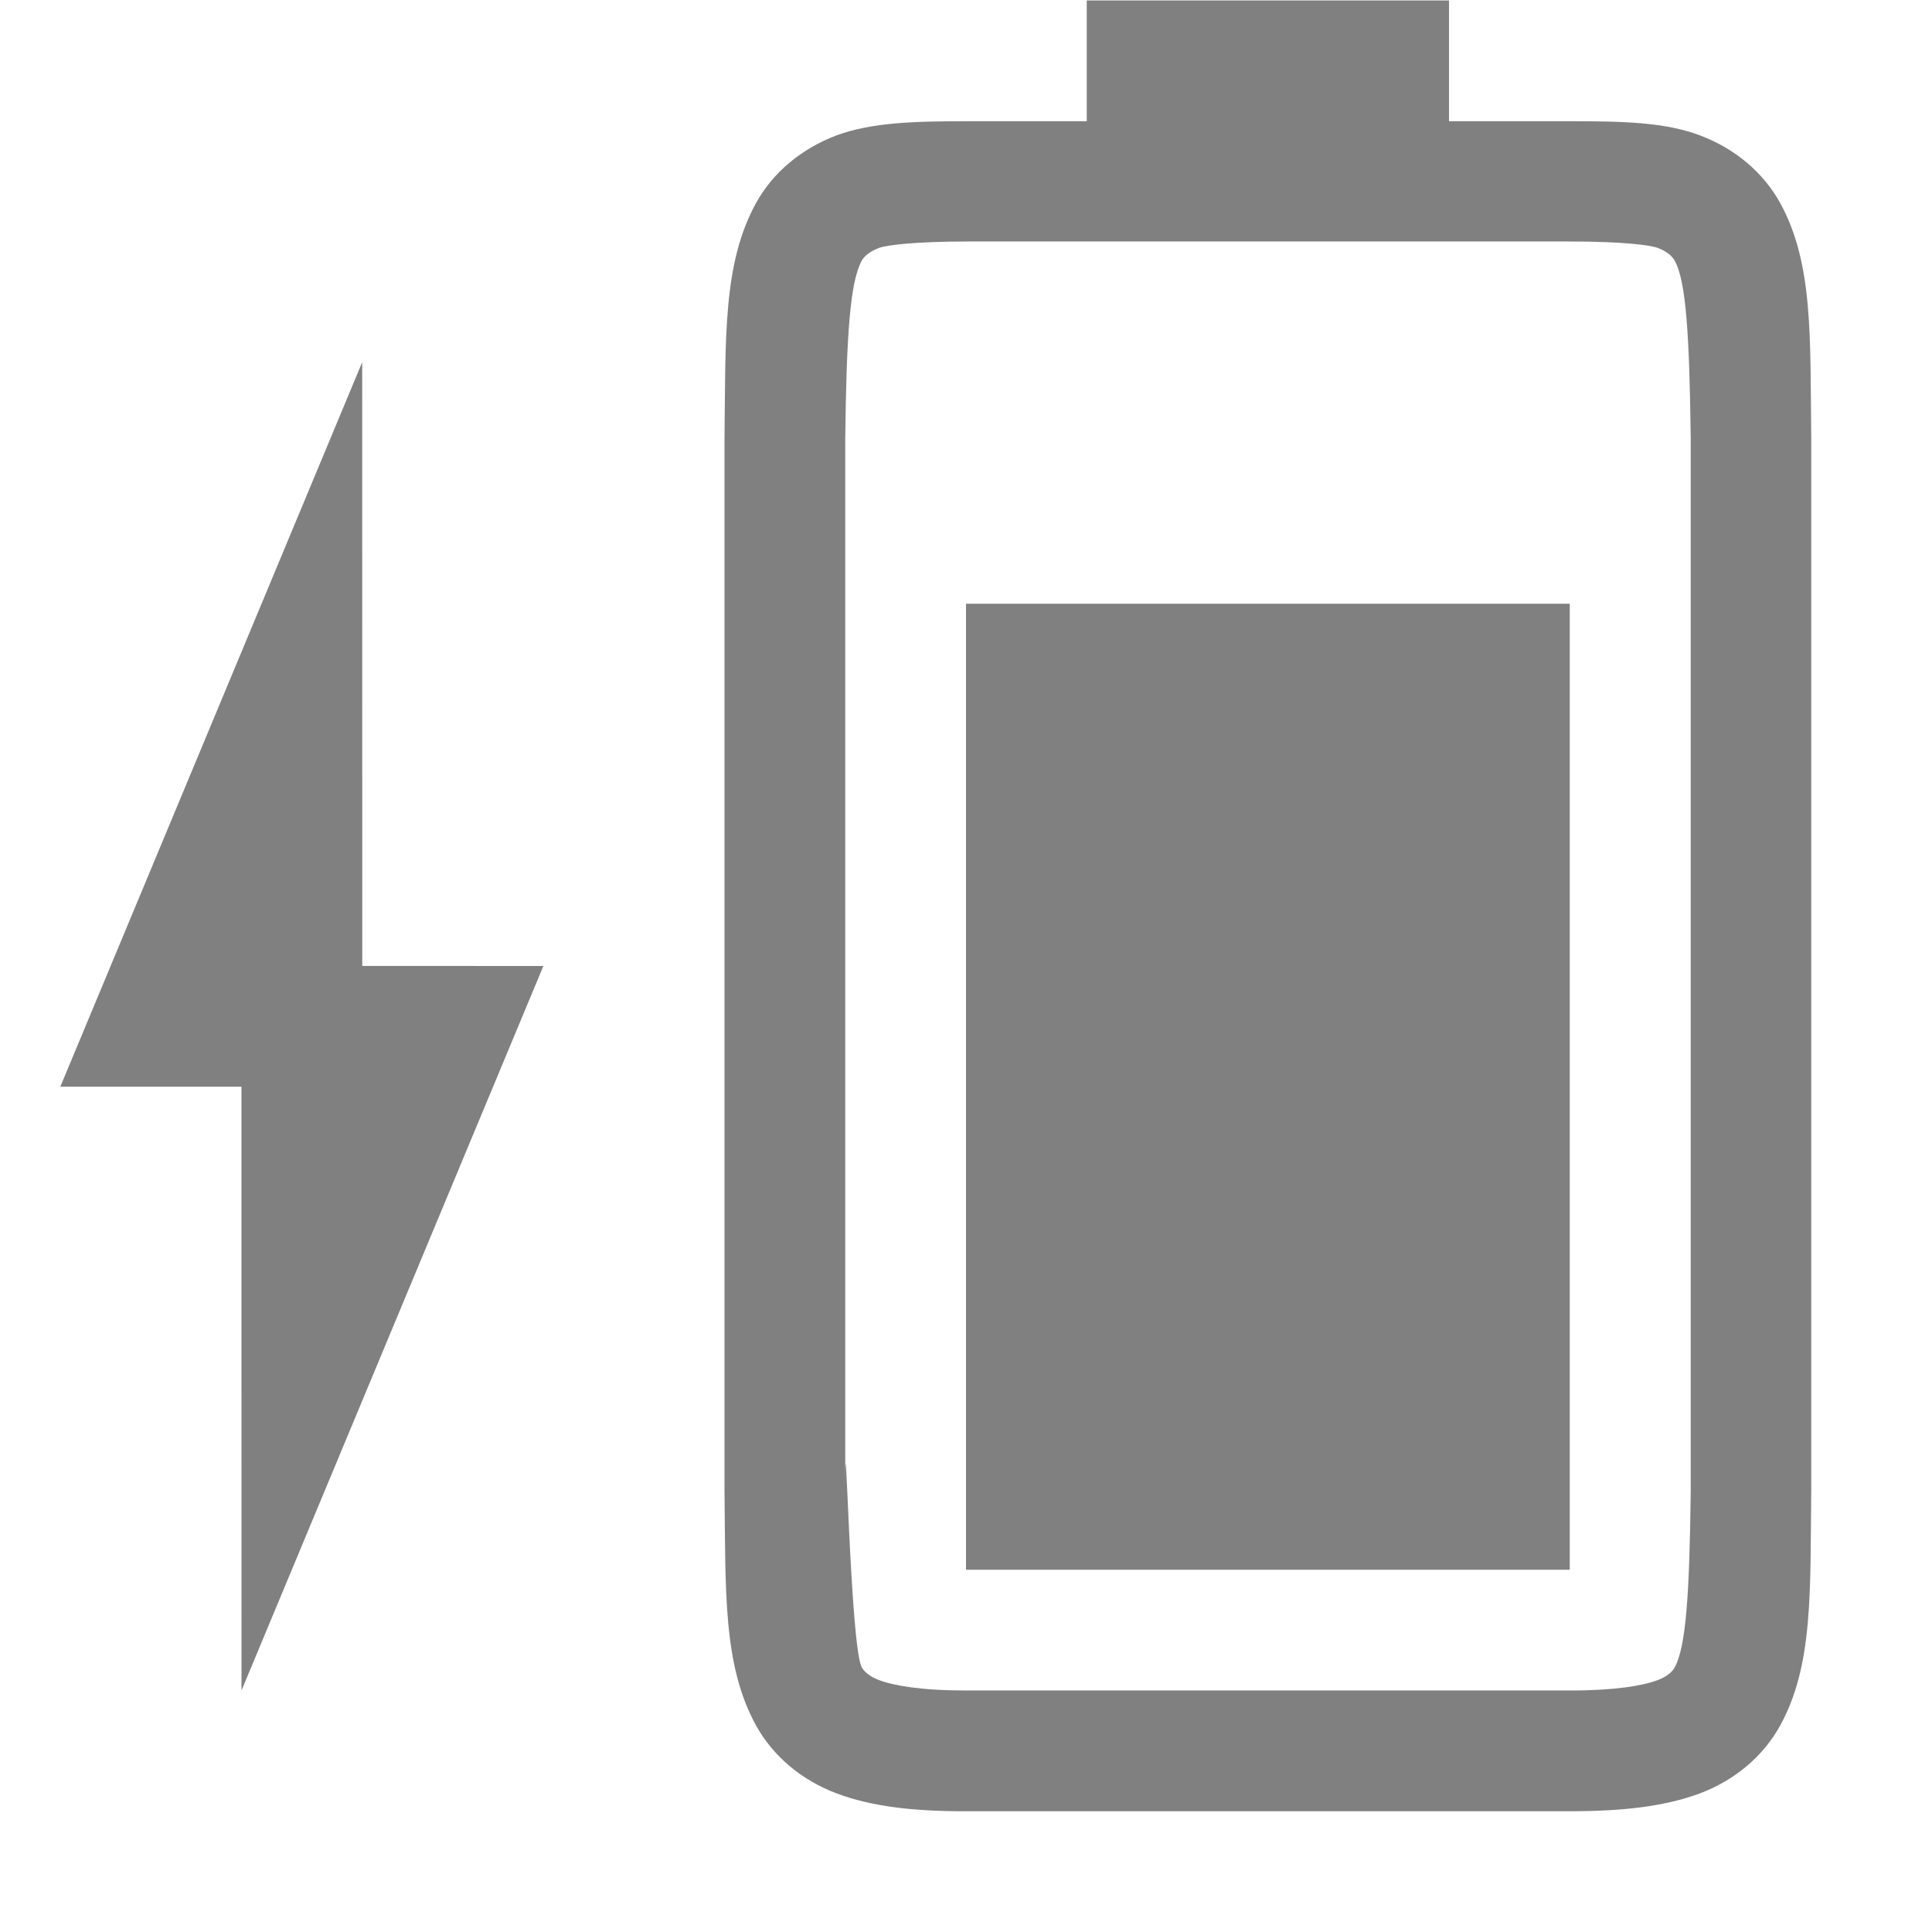
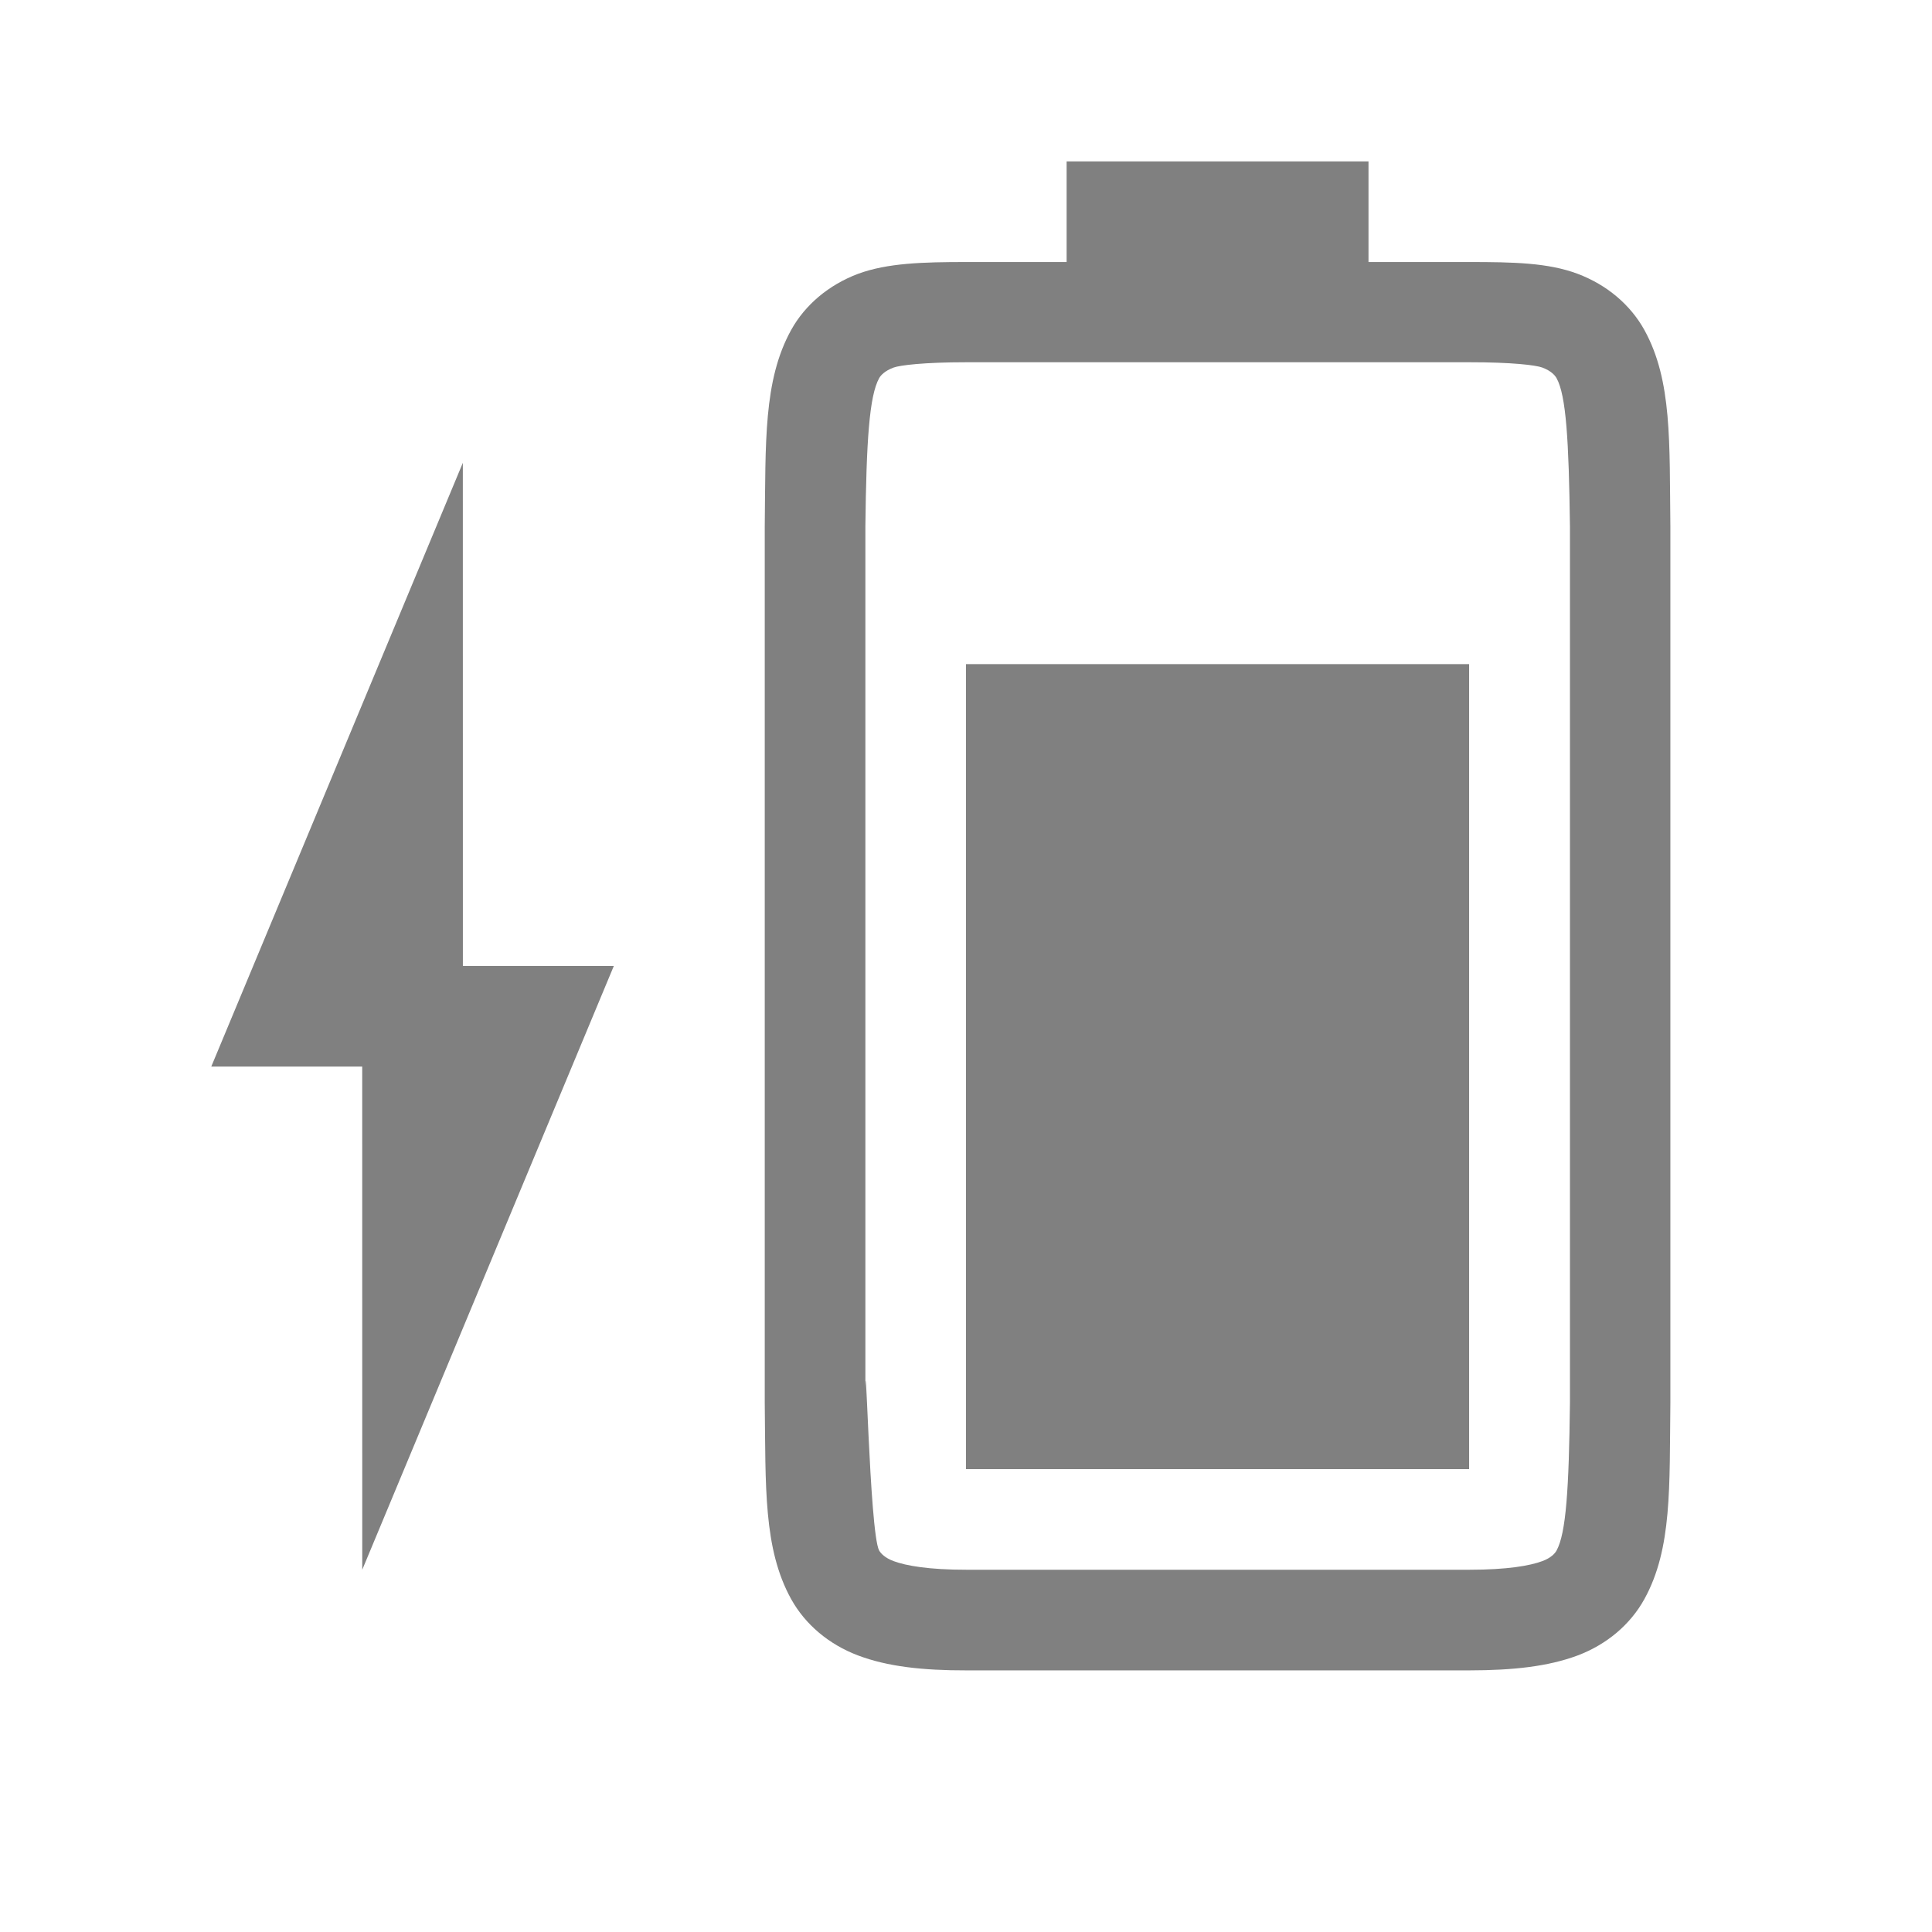
- <svg xmlns="http://www.w3.org/2000/svg" xmlns:ns1="http://www.openswatchbook.org/uri/2009/osb" height="16" id="svg7384" version="1.1" width="16">
+ <svg xmlns="http://www.w3.org/2000/svg" height="24" id="svg7384" version="1.1" width="24">
  <defs id="defs7386">
-     <linearGradient id="linearGradient5606" ns1:paint="solid">
+     <linearGradient id="linearGradient5606">
      <stop id="stop5608" offset="0" style="stop-color:#000000;stop-opacity:1;" />
    </linearGradient>
-     <linearGradient id="linearGradient4526" ns1:paint="solid">
+     <linearGradient id="linearGradient4526">
      <stop id="stop4528" offset="0" style="stop-color:#ffffff;stop-opacity:1;" />
    </linearGradient>
-     <linearGradient id="linearGradient3600-4" ns1:paint="gradient">
+     <linearGradient id="linearGradient3600-4">
      <stop id="stop3602-7" offset="0" style="stop-color:#f4f4f4;stop-opacity:1" />
      <stop id="stop3604-6" offset="1" style="stop-color:#dbdbdb;stop-opacity:1" />
    </linearGradient>
  </defs>
-   <g id="layer9" label="status" style="display:inline" transform="translate(-1013,46.99998)">
-     <path d="m 1021,-34 0,-8 h 5 v 8 z" id="path2909-7-0-5-7-3" style="color:#000000;display:inline;overflow:visible;visibility:visible;opacity:1;fill:#808080;fill-opacity:1;fill-rule:nonzero;stroke:none;stroke-width:2.25;stroke-linecap:butt;stroke-linejoin:miter;stroke-miterlimit:4;stroke-dasharray:none;stroke-dashoffset:0;stroke-opacity:1;marker:none;enable-background:accumulate" />
-     <path d="m 1019,-34.662 c 0.01,0.839 -0.015,1.451 0.262,1.953 0.139,0.251 0.374,0.451 0.666,0.561 0.292,0.11 0.64,0.149 1.078,0.148 h 4.994 c 0.438,-3e-4 0.786,-0.039 1.078,-0.148 0.292,-0.11 0.526,-0.31 0.664,-0.561 0.277,-0.502 0.248,-1.114 0.258,-1.953 v 0 -8.703 0 c -0.01,-0.839 0.019,-1.453 -0.258,-1.955 -0.139,-0.251 -0.372,-0.449 -0.664,-0.559 -0.292,-0.11 -0.64,-0.117 -1.078,-0.117 h -1 v -1 h -3 v 1 h -0.994 c -0.438,0 -0.786,0.01 -1.078,0.117 -0.292,0.11 -0.527,0.308 -0.666,0.559 -0.277,0.502 -0.252,1.116 -0.262,1.955 v 0 z m 1,-0.014 v -8.691 c 0.01,-0.853 0.039,-1.298 0.137,-1.475 0.016,-0.029 0.057,-0.073 0.143,-0.105 0.061,-0.023 0.299,-0.053 0.727,-0.053 h 4.994 c 0.427,-3e-4 0.664,0.029 0.727,0.053 0.086,0.032 0.125,0.077 0.141,0.105 0.095,0.172 0.122,0.618 0.133,1.475 v 8.693 0.012 c -0.01,0.854 -0.038,1.298 -0.133,1.471 -0.016,0.029 -0.055,0.073 -0.141,0.105 -0.123,0.046 -0.348,0.086 -0.727,0.086 h -4.994 c -0.378,3e-4 -0.604,-0.04 -0.727,-0.086 -0.086,-0.032 -0.127,-0.077 -0.143,-0.105 -0.098,-0.178 -0.137,-2.349 -0.137,-1.484 z" id="path2913-2-10-4-5-7" style="color:#000000;font-style:normal;font-variant:normal;font-weight:normal;font-stretch:normal;font-size:medium;line-height:normal;font-family:sans-serif;font-variant-ligatures:none;font-variant-position:normal;font-variant-caps:normal;font-variant-numeric:normal;font-variant-alternates:normal;font-feature-settings:normal;text-indent:0;text-align:start;text-decoration:none;text-decoration-line:none;text-decoration-style:solid;text-decoration-color:#000000;letter-spacing:normal;word-spacing:normal;text-transform:none;writing-mode:lr-tb;direction:ltr;baseline-shift:baseline;text-anchor:start;white-space:normal;shape-padding:0;clip-rule:nonzero;display:inline;overflow:visible;visibility:visible;opacity:1;isolation:auto;mix-blend-mode:normal;color-interpolation:sRGB;color-interpolation-filters:linearRGB;solid-color:#000000;solid-opacity:1;fill:#808080;fill-opacity:1;fill-rule:nonzero;stroke:none;stroke-width:4;stroke-linecap:butt;stroke-linejoin:miter;stroke-miterlimit:4;stroke-dasharray:none;stroke-dashoffset:0;stroke-opacity:1;marker:none;color-rendering:auto;image-rendering:auto;shape-rendering:auto;text-rendering:auto;enable-background:accumulate" />
-     <path d="m 1015,-33 2.5,-6 -1.5,-5e-4 -4e-4,-5 -2.5,6 h 1.5 z" id="path2966-0-6-7-2-8" style="display:inline;opacity:1;fill:#808080;fill-opacity:1;stroke:none;stroke-width:1;enable-background:new" />
+   <g id="layer9" label="status" style="display:inline;stroke-width:0.8" transform="matrix(1.25,0,0,1.25,-1264.25,60.74998)">
+     <path d="m 1021,-34 v -8 h 5 v 8 z" id="path2909-7-0-5-7-3" style="color:#000000;display:inline;overflow:visible;visibility:visible;opacity:1;fill:#808080;fill-opacity:1;fill-rule:nonzero;stroke:none;stroke-width:1.8;stroke-linecap:butt;stroke-linejoin:miter;stroke-miterlimit:4;stroke-dasharray:none;stroke-dashoffset:0;stroke-opacity:1;marker:none;enable-background:accumulate" />
+     <path d="m 1019,-34.662 c 0.01,0.839 -0.015,1.451 0.262,1.953 0.139,0.251 0.374,0.451 0.666,0.561 0.292,0.11 0.64,0.149 1.078,0.148 h 4.994 c 0.438,-3e-4 0.786,-0.039 1.078,-0.148 0.292,-0.11 0.526,-0.31 0.664,-0.561 0.277,-0.502 0.248,-1.114 0.258,-1.953 v 0 -8.703 0 c -0.01,-0.839 0.019,-1.453 -0.258,-1.955 -0.139,-0.251 -0.372,-0.449 -0.664,-0.559 -0.292,-0.11 -0.64,-0.117 -1.078,-0.117 h -1 v -1 h -3 v 1 h -0.994 c -0.438,0 -0.786,0.01 -1.078,0.117 -0.292,0.11 -0.527,0.308 -0.666,0.559 -0.277,0.502 -0.252,1.116 -0.262,1.955 v 0 z m 1,-0.014 v -8.691 c 0.01,-0.853 0.039,-1.298 0.137,-1.475 0.016,-0.029 0.057,-0.073 0.143,-0.105 0.061,-0.023 0.299,-0.053 0.727,-0.053 h 4.994 c 0.427,-3e-4 0.664,0.029 0.727,0.053 0.086,0.032 0.125,0.077 0.141,0.105 0.095,0.172 0.122,0.618 0.133,1.475 v 8.693 0.012 c -0.01,0.854 -0.038,1.298 -0.133,1.471 -0.016,0.029 -0.055,0.073 -0.141,0.105 -0.123,0.046 -0.348,0.086 -0.727,0.086 h -4.994 c -0.378,3e-4 -0.604,-0.04 -0.727,-0.086 -0.086,-0.032 -0.127,-0.077 -0.143,-0.105 -0.098,-0.178 -0.137,-2.349 -0.137,-1.484 z" id="path2913-2-10-4-5-7" style="color:#000000;font-style:normal;font-variant:normal;font-weight:normal;font-stretch:normal;font-size:medium;line-height:normal;font-family:sans-serif;font-variant-ligatures:none;font-variant-position:normal;font-variant-caps:normal;font-variant-numeric:normal;font-variant-alternates:normal;font-feature-settings:normal;text-indent:0;text-align:start;text-decoration:none;text-decoration-line:none;text-decoration-style:solid;text-decoration-color:#000000;letter-spacing:normal;word-spacing:normal;text-transform:none;writing-mode:lr-tb;direction:ltr;baseline-shift:baseline;text-anchor:start;white-space:normal;shape-padding:0;clip-rule:nonzero;display:inline;overflow:visible;visibility:visible;opacity:1;isolation:auto;mix-blend-mode:normal;color-interpolation:sRGB;color-interpolation-filters:linearRGB;solid-color:#000000;solid-opacity:1;fill:#808080;fill-opacity:1;fill-rule:nonzero;stroke:none;stroke-width:3.2;stroke-linecap:butt;stroke-linejoin:miter;stroke-miterlimit:4;stroke-dasharray:none;stroke-dashoffset:0;stroke-opacity:1;marker:none;color-rendering:auto;image-rendering:auto;shape-rendering:auto;text-rendering:auto;enable-background:accumulate" />
+     <path d="m 1015,-33 2.5,-6 -1.5,-5e-4 -4e-4,-5 -2.5,6 h 1.5 z" id="path2966-0-6-7-2-8" style="display:inline;opacity:1;fill:#808080;fill-opacity:1;stroke:none;stroke-width:0.8;enable-background:new" />
  </g>
-   <g id="layer2" style="display:inline" transform="translate(-772,-320)" />
-   <g id="layer4" style="display:inline" transform="translate(-772,-320)" />
-   <g id="g1812" style="display:inline" transform="translate(-772,-320)" />
-   <g id="g6217" style="display:inline" transform="translate(-772,-320)" />
-   <g id="layer3" style="display:inline" transform="translate(-772,-320)" />
-   <g id="g1833" style="display:inline" transform="translate(-772,-320)" />
-   <g id="layer1" style="display:inline" transform="translate(-772,-320)" />
+   <g id="layer2" style="display:inline;stroke-width:0.8" transform="matrix(1.25,0,0,1.25,-963,-398)" />
+   <g id="layer4" style="display:inline;stroke-width:0.8" transform="matrix(1.25,0,0,1.25,-963,-398)" />
+   <g id="g1812" style="display:inline;stroke-width:0.8" transform="matrix(1.25,0,0,1.25,-963,-398)" />
+   <g id="g6217" style="display:inline;stroke-width:0.8" transform="matrix(1.25,0,0,1.25,-963,-398)" />
+   <g id="layer3" style="display:inline;stroke-width:0.8" transform="matrix(1.25,0,0,1.25,-963,-398)" />
+   <g id="g1833" style="display:inline;stroke-width:0.8" transform="matrix(1.25,0,0,1.25,-963,-398)" />
+   <g id="layer1" style="display:inline;stroke-width:0.8" transform="matrix(1.25,0,0,1.25,-963,-398)" />
</svg>
